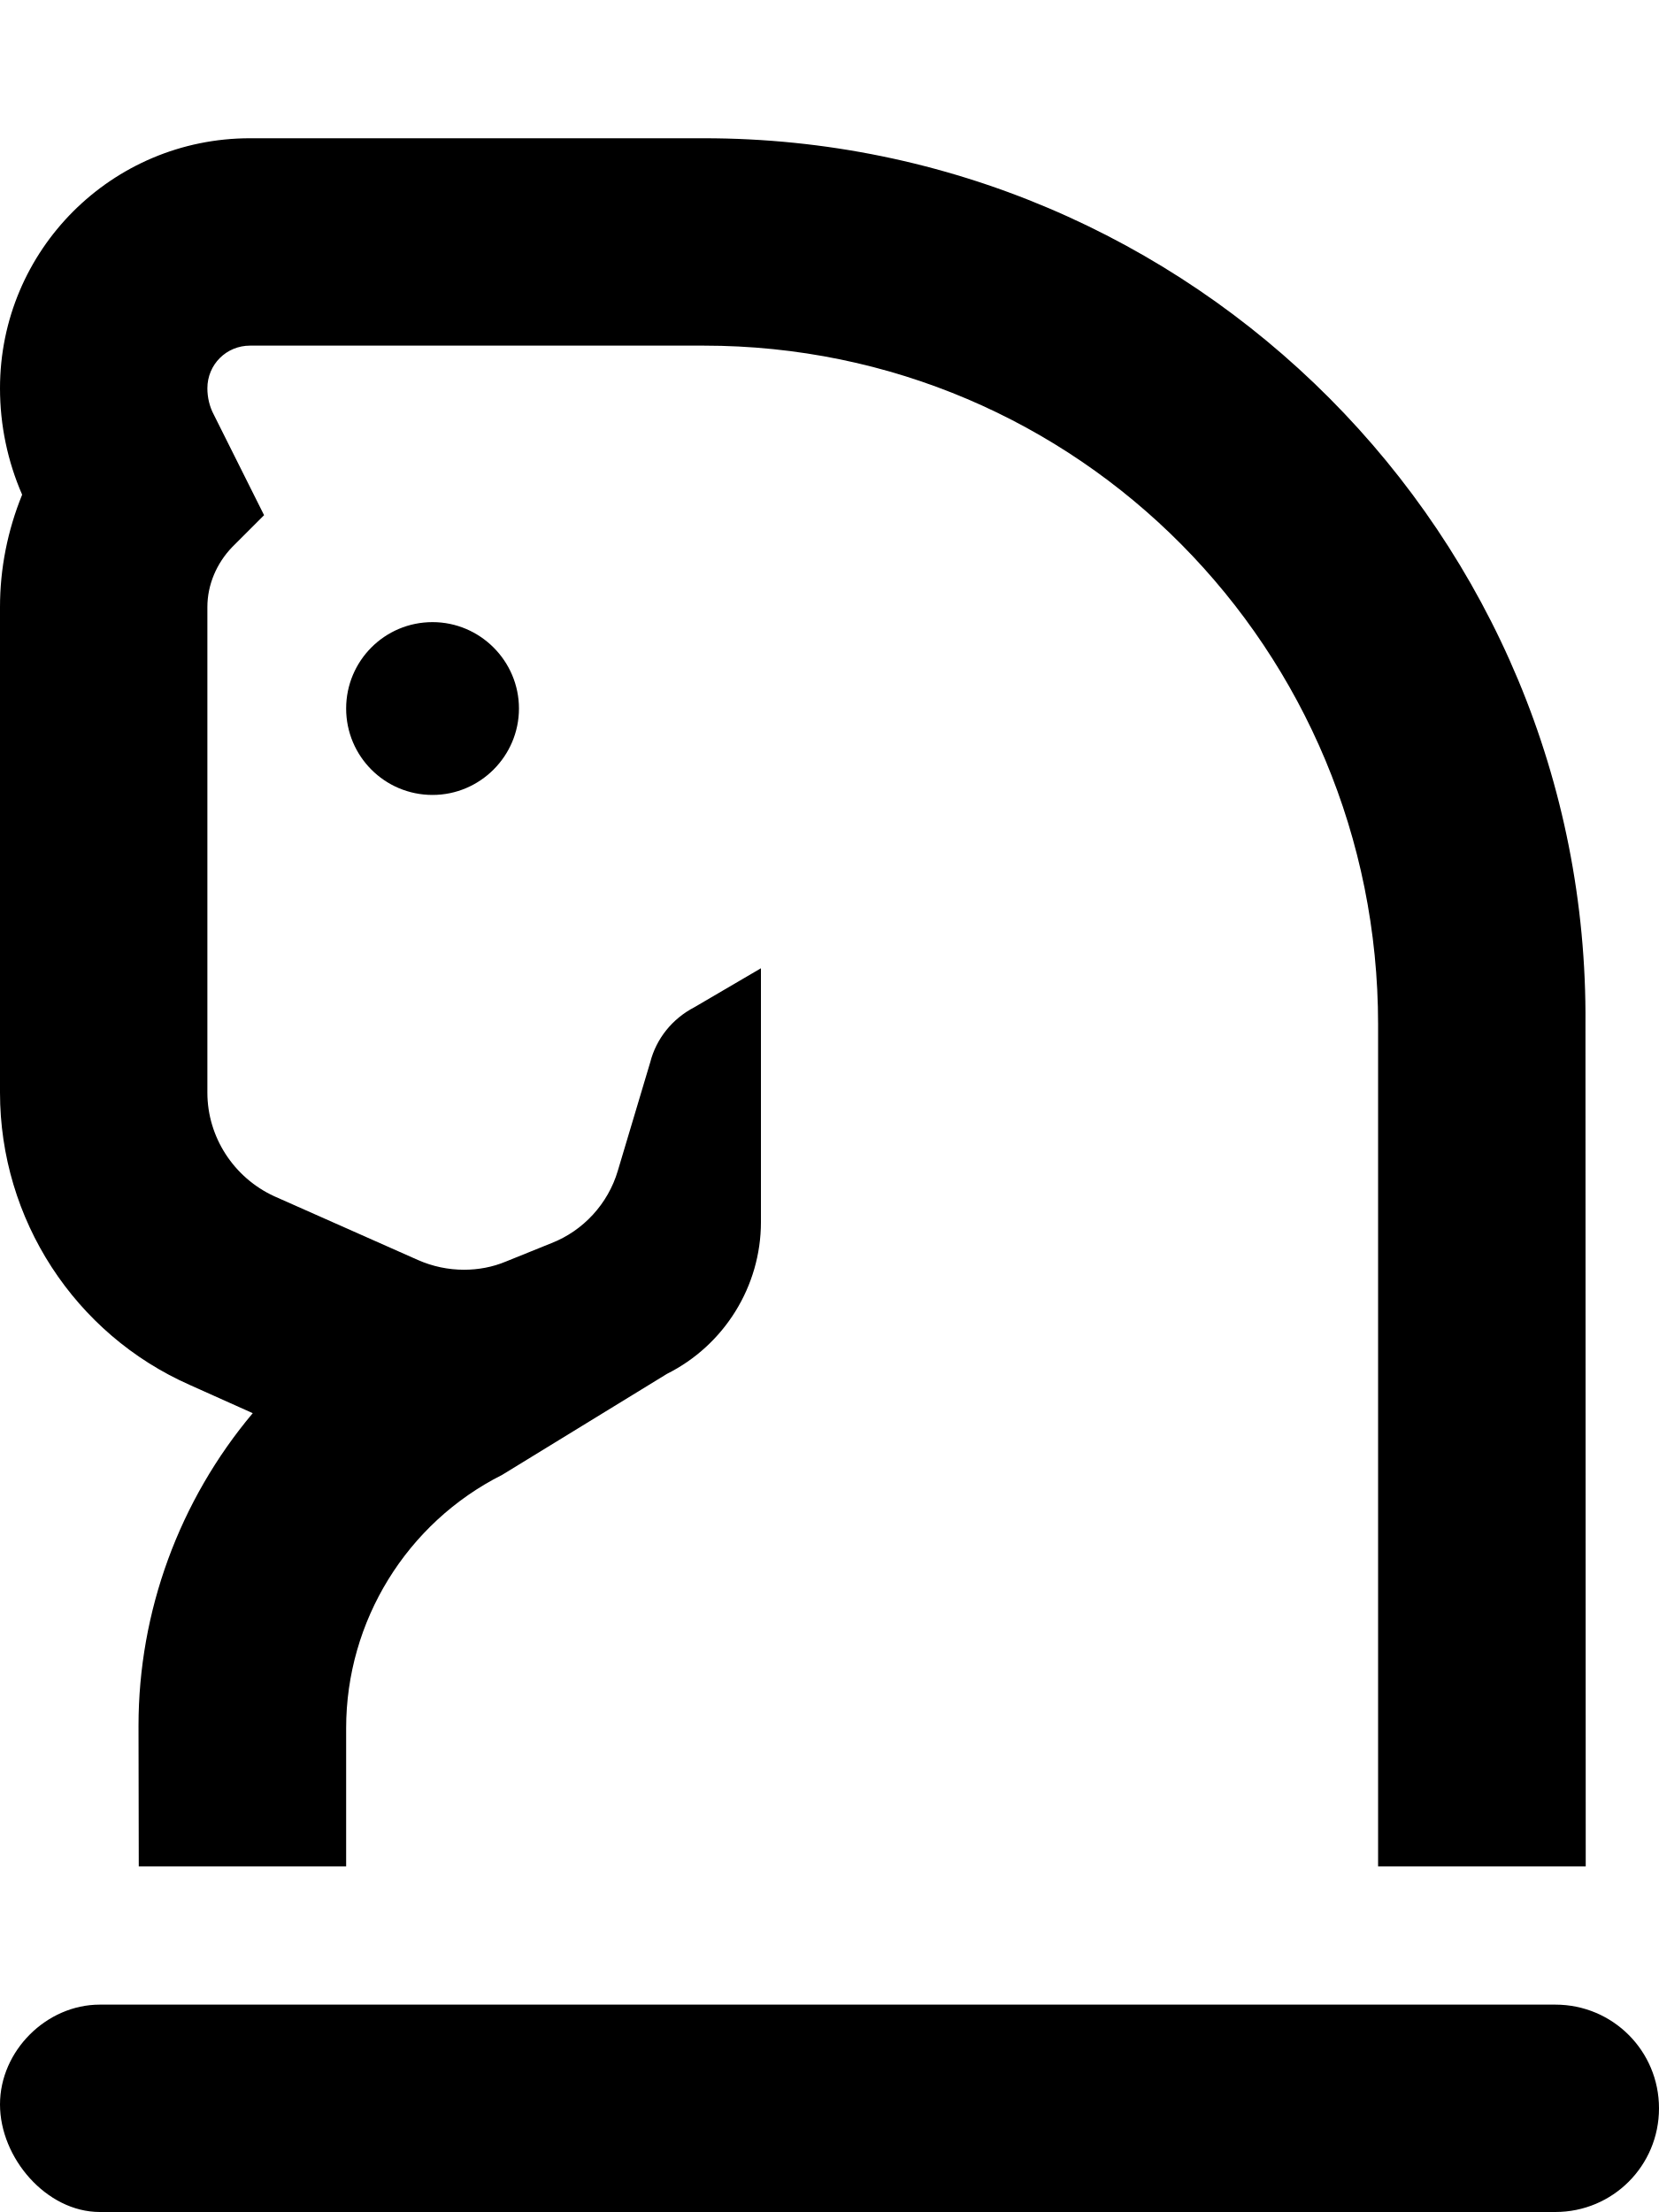
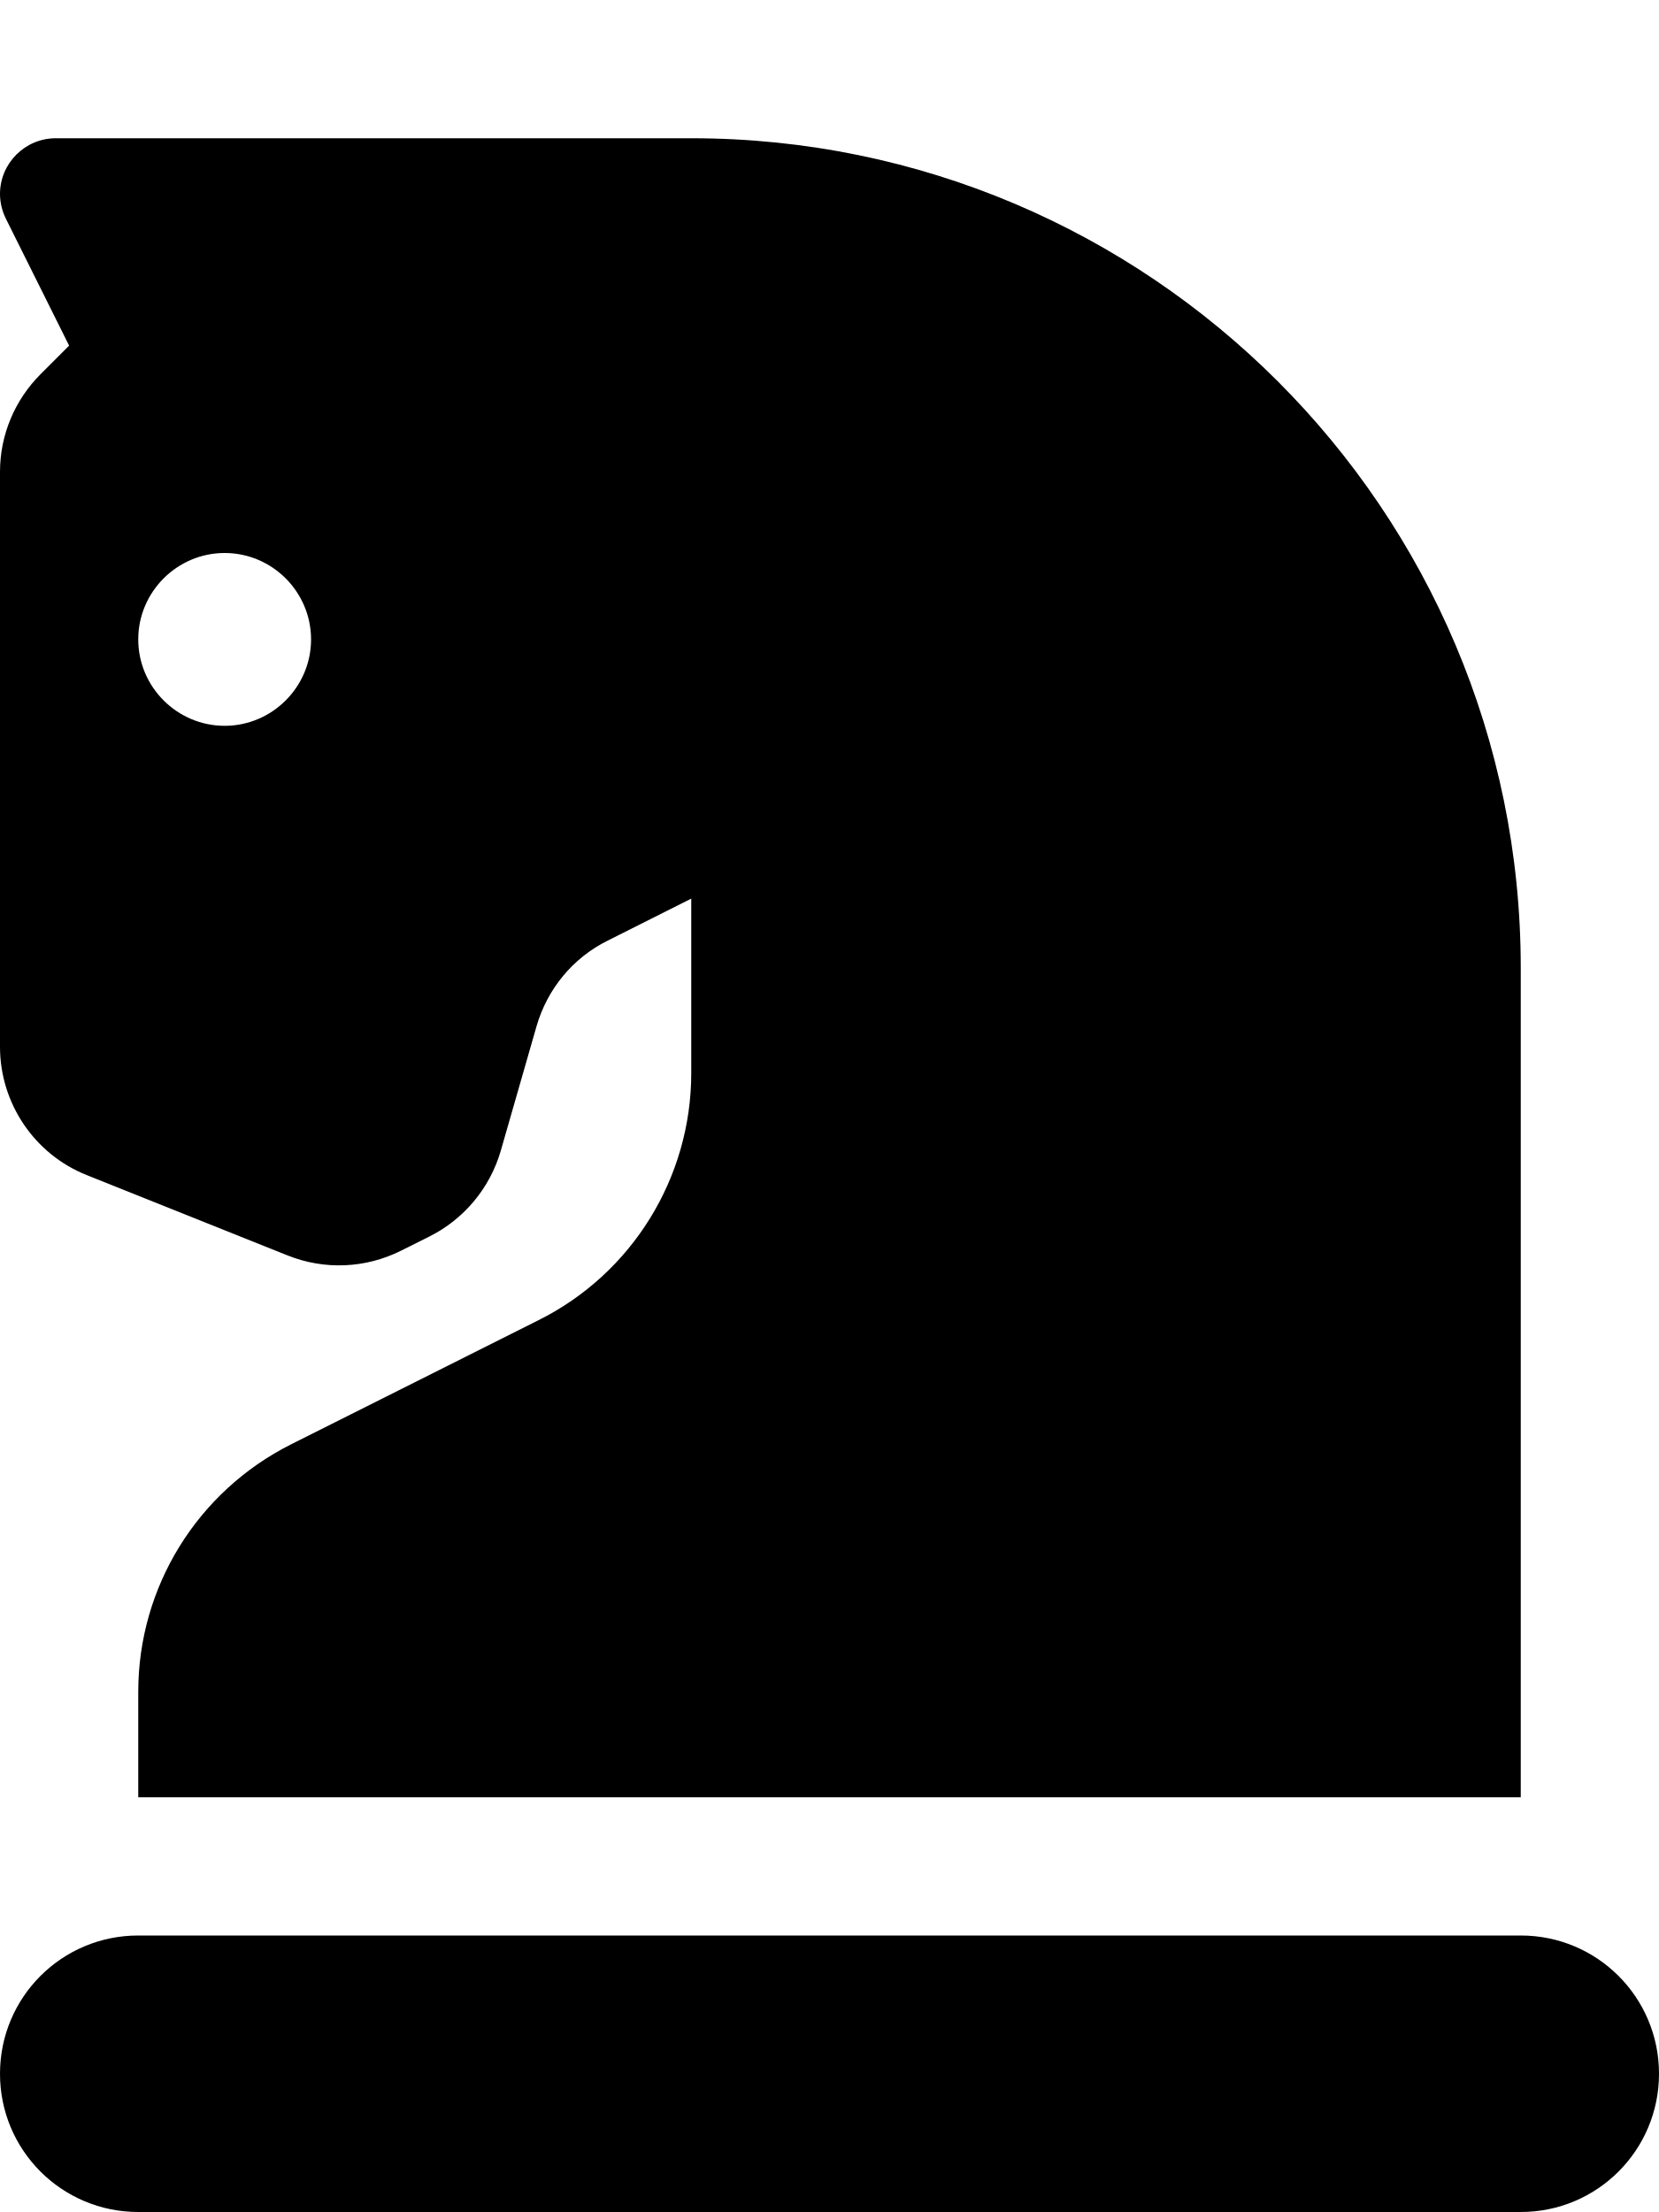
<svg xmlns="http://www.w3.org/2000/svg" viewBox="0 0 384 512">
-   <path d="M44 320.6l14.5 6.5c-17.01 20.24-26.44 45.91-26.44 72.35C32.06 399.7 32.12 432 32.12 432h48v-32c0-24.75 14-47.5 36.13-58.63l38.13-23.37c13.25-6.625 21.75-20.25 21.75-35.13v-58.75l-15.37 9C155.6 235.8 151.9 240.4 150.5 245.9L143 271c-2.25 7.625-8 13.88-15.38 16.75L117.1 292C114 293.3 110.7 293.9 107.4 293.9c-3.626 0-7.263-.751-10.66-2.254L63.5 276.9C54.12 272.6 48 263.2 48 252.9V140.5c0-5.125 2.125-10.12 5.75-13.88l7.375-7.375L49.5 96C48.5 94.12 48 92 48 89.88C48 84.38 52.38 80 57.88 80h105c86.75 0 156.1 70.38 156.1 157.1V432h48.06l-.062-194.9C367.9 124 276 32 162.9 32H57.88C25.88 32 0 57.88 0 89.88c0 8.5 1.75 16.88 5.125 24.62C1.75 122.8 0 131.6 0 140.5v112.4C0 282.2 17.25 308.8 44 320.6zM80.12 164c0 11 8.875 20 20 20c11 0 20-9 20-20s-9-20-20-20C89 144 80.12 153 80.12 164zM360 464H23.1C10.75 464 0 474.7 0 487.1S10.75 512 23.1 512H360C373.3 512 384 501.3 384 488S373.3 464 360 464z" />
+   <path d="M32 391.6V416H352V224c0-106-86-192-192-192H12.9C5.8 32 0 37.8 0 44.9c0 2 .5 4 1.4 5.8L16 80 9.4 86.6c-6 6-9.4 14.1-9.4 22.6V242.3c0 13.1 8 24.9 20.1 29.7l46.5 18.6c8.5 3.4 18 3 26.2-1.1l6.6-3.3c8-4 14-11.2 16.5-19.8l8.3-28.9c2.5-8.6 8.4-15.8 16.5-19.8L160 208v40.4c0 24.2-13.7 46.4-35.4 57.2L67.4 334.3C45.7 345.2 32 367.3 32 391.6zM72 148c0 11-9 20-20 20s-20-9-20-20s9-20 20-20s20 9 20 20zM352 448H32c-17.7 0-32 14.3-32 32s14.3 32 32 32H352c17.7 0 32-14.3 32-32s-14.3-32-32-32z" />
</svg>
